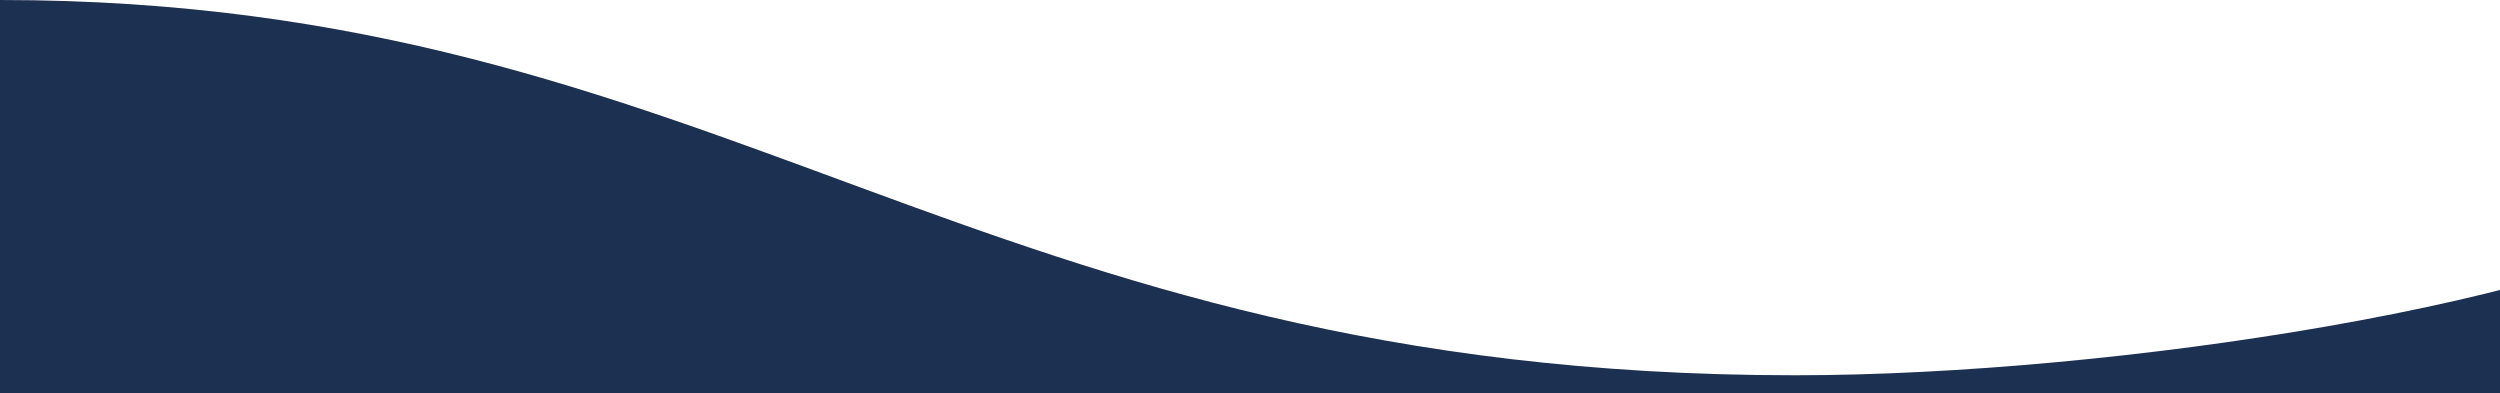
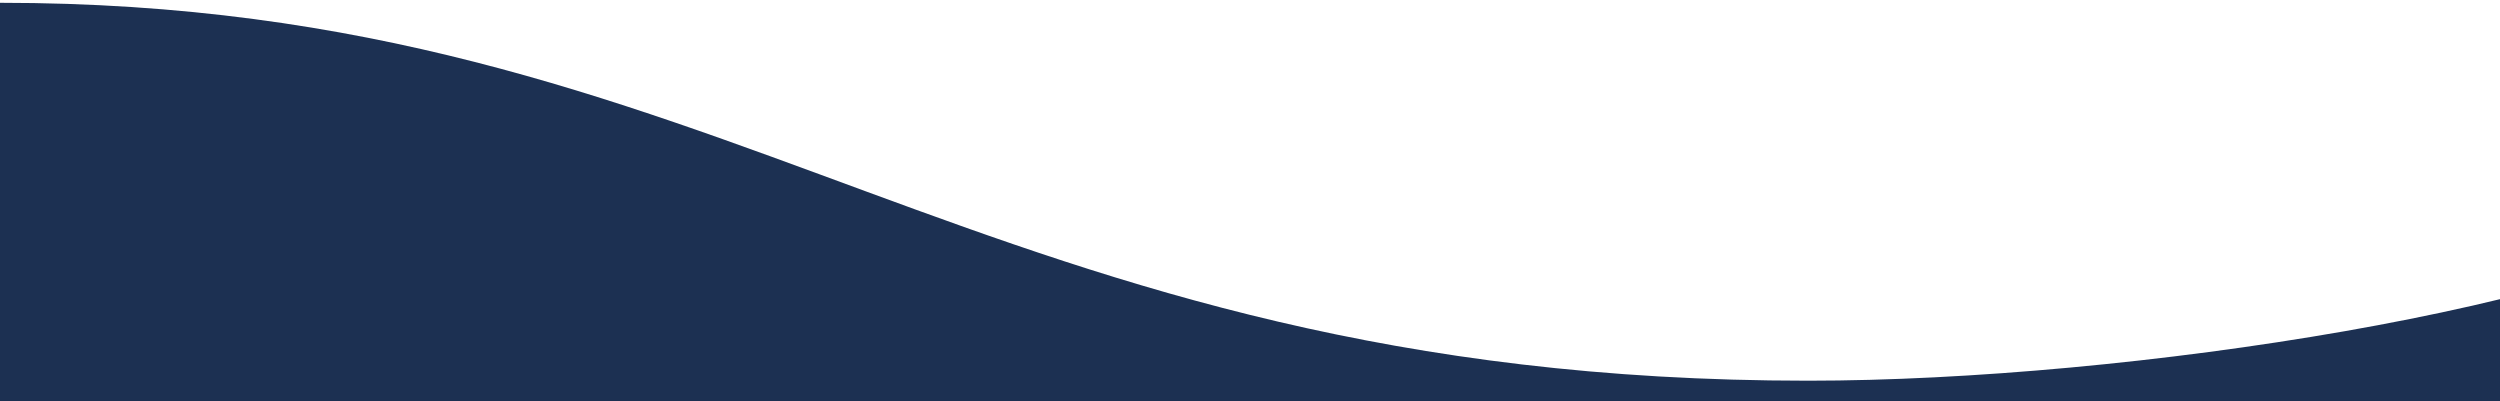
- <svg xmlns="http://www.w3.org/2000/svg" width="1440" height="226" viewBox="0 0 1440 226" fill="none">
+ <svg xmlns="http://www.w3.org/2000/svg" width="1410" height="226" viewBox="0 0 1430 226" fill="none">
  <path d="M1034.18 216.154C1217.7 216.154 1490.39 173.838 1571 116.655V1073H0V0C418.476 0 559.111 216.154 1034.18 216.154Z" fill="#1C3052" />
</svg>
